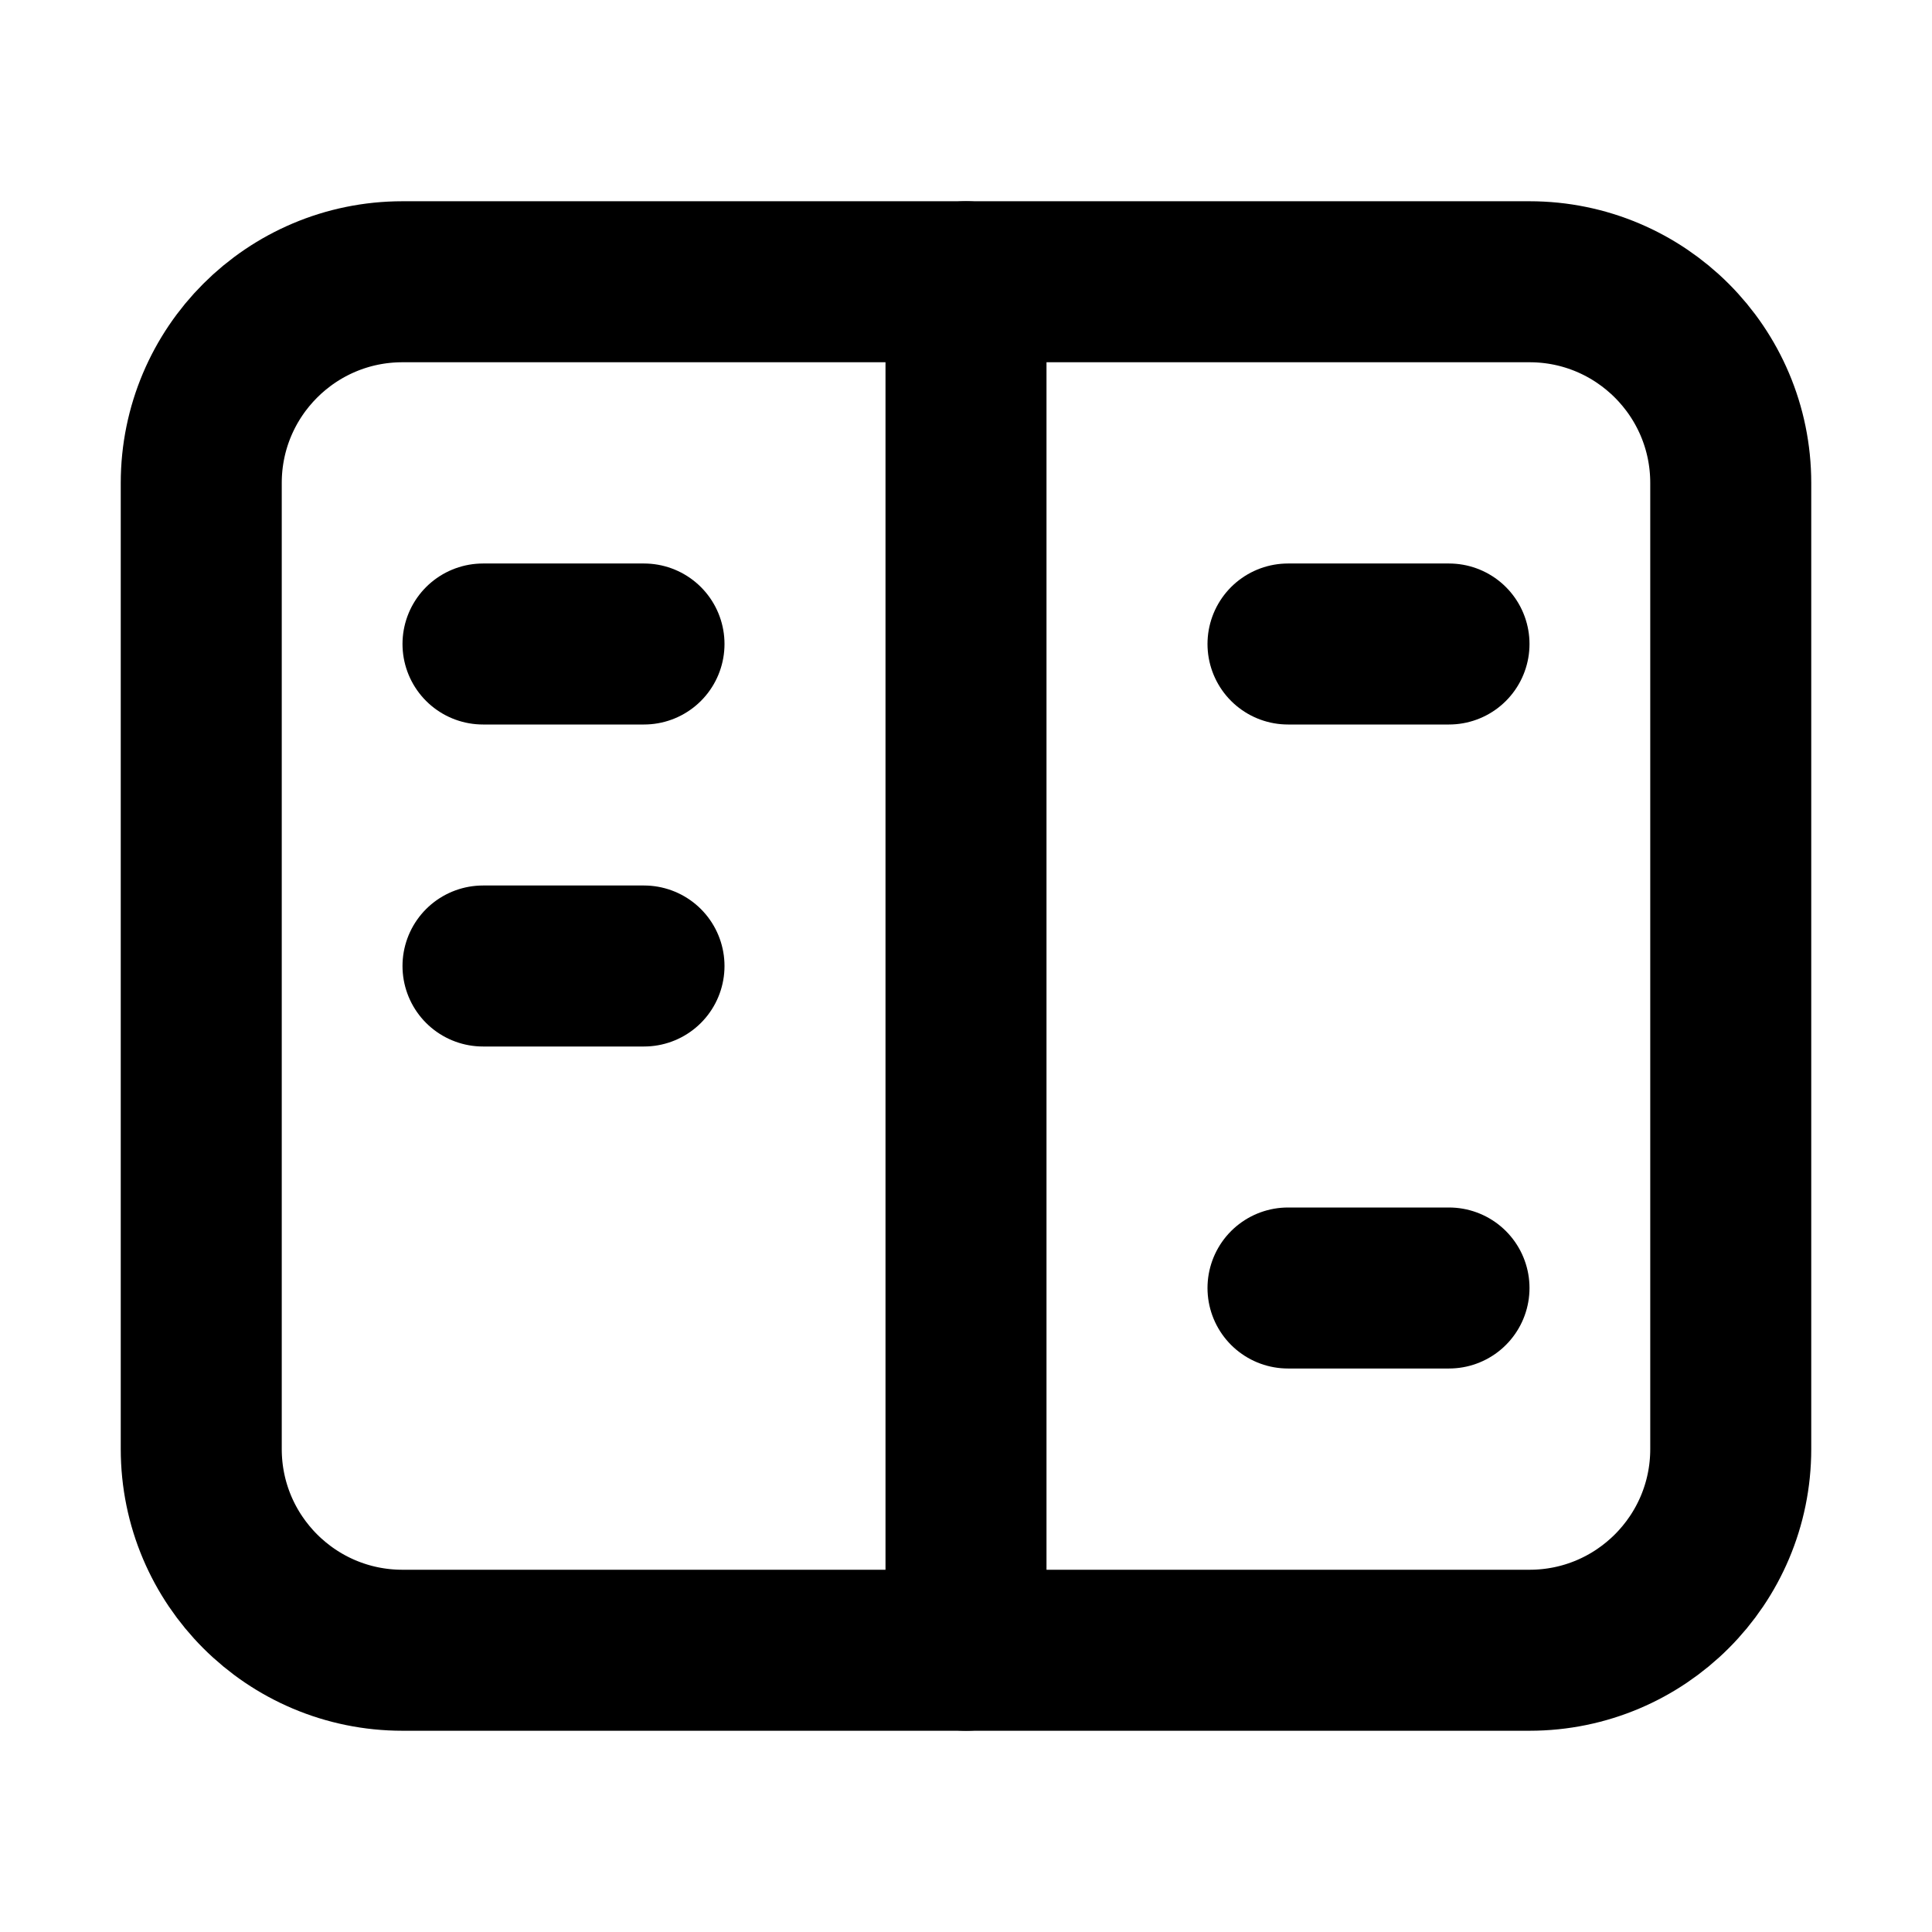
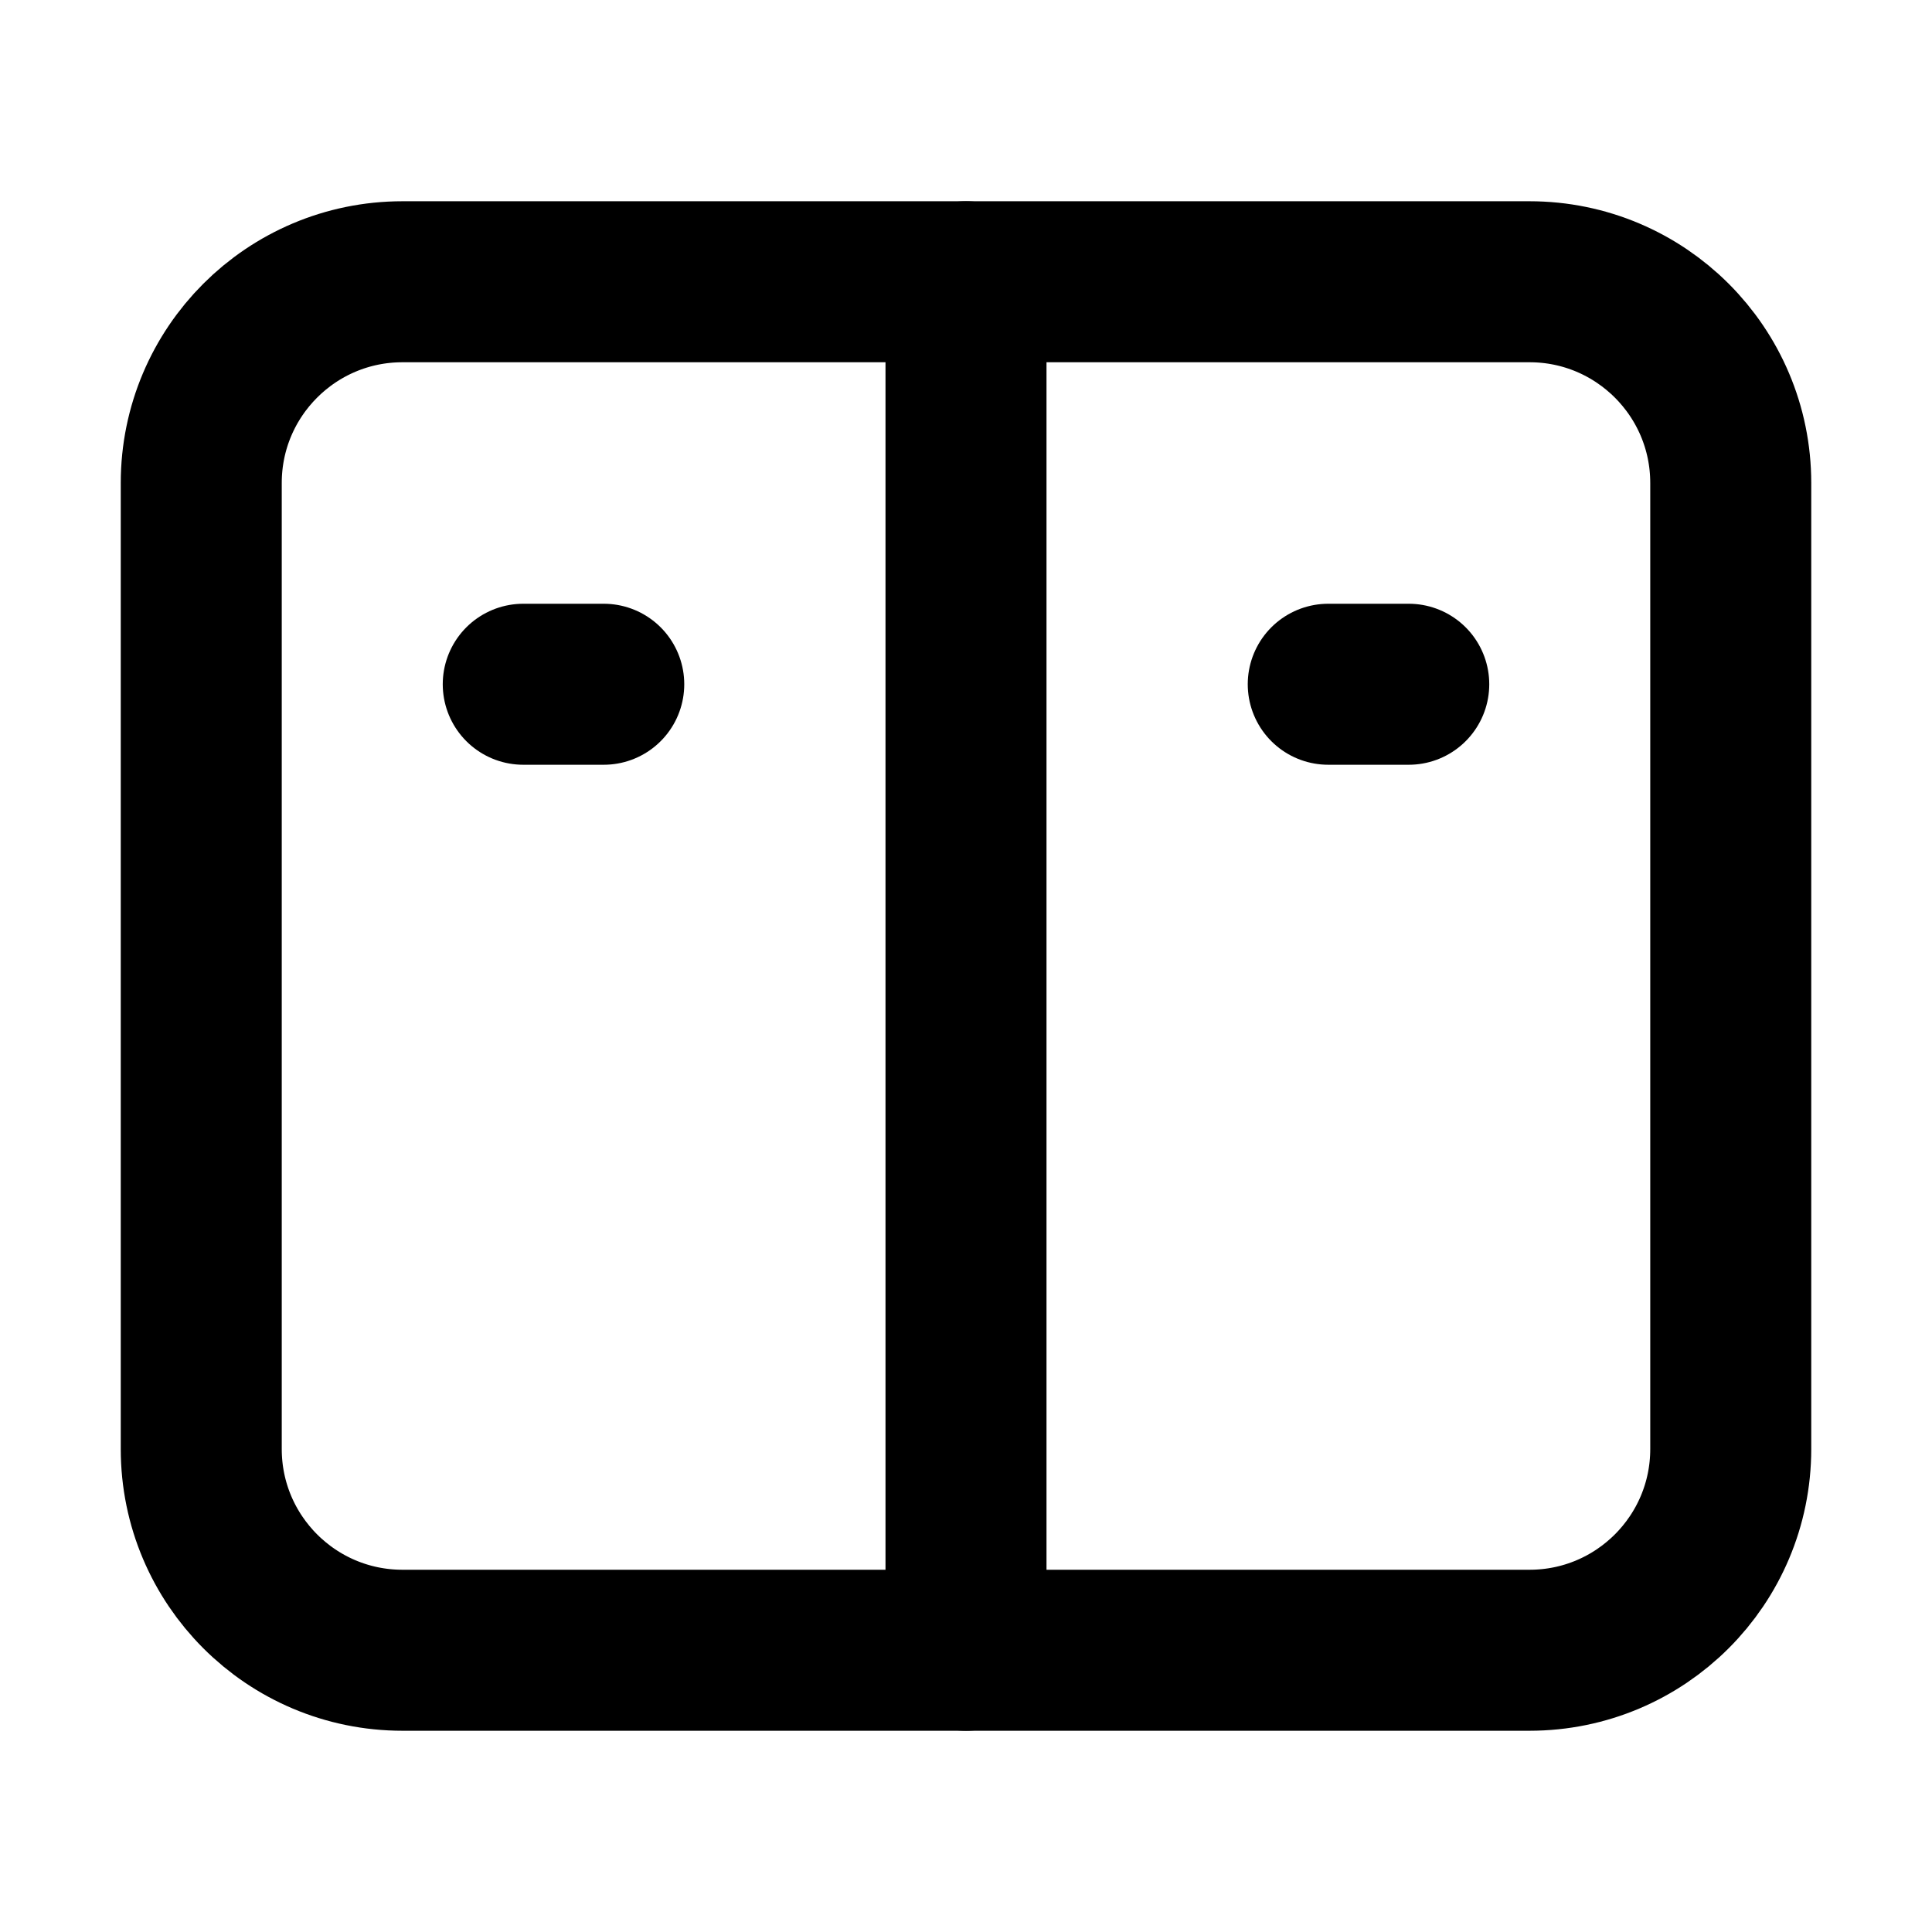
<svg xmlns="http://www.w3.org/2000/svg" width="24" height="24" viewBox="0 0 24 24" fill="none" stroke="currentColor" stroke-width="2" stroke-linecap="round" stroke-linejoin="round">
  <rect x="2.5" y="3.5" width="19" height="17" rx="2.5" />
-   <path d="M12 3.5v17M6 8h2M6 12h2M16 8h2M16 16h2" />
+   <path d="M12 3.5v17M6.5 8.5h1M16.5 8.5h1" />
</svg>
